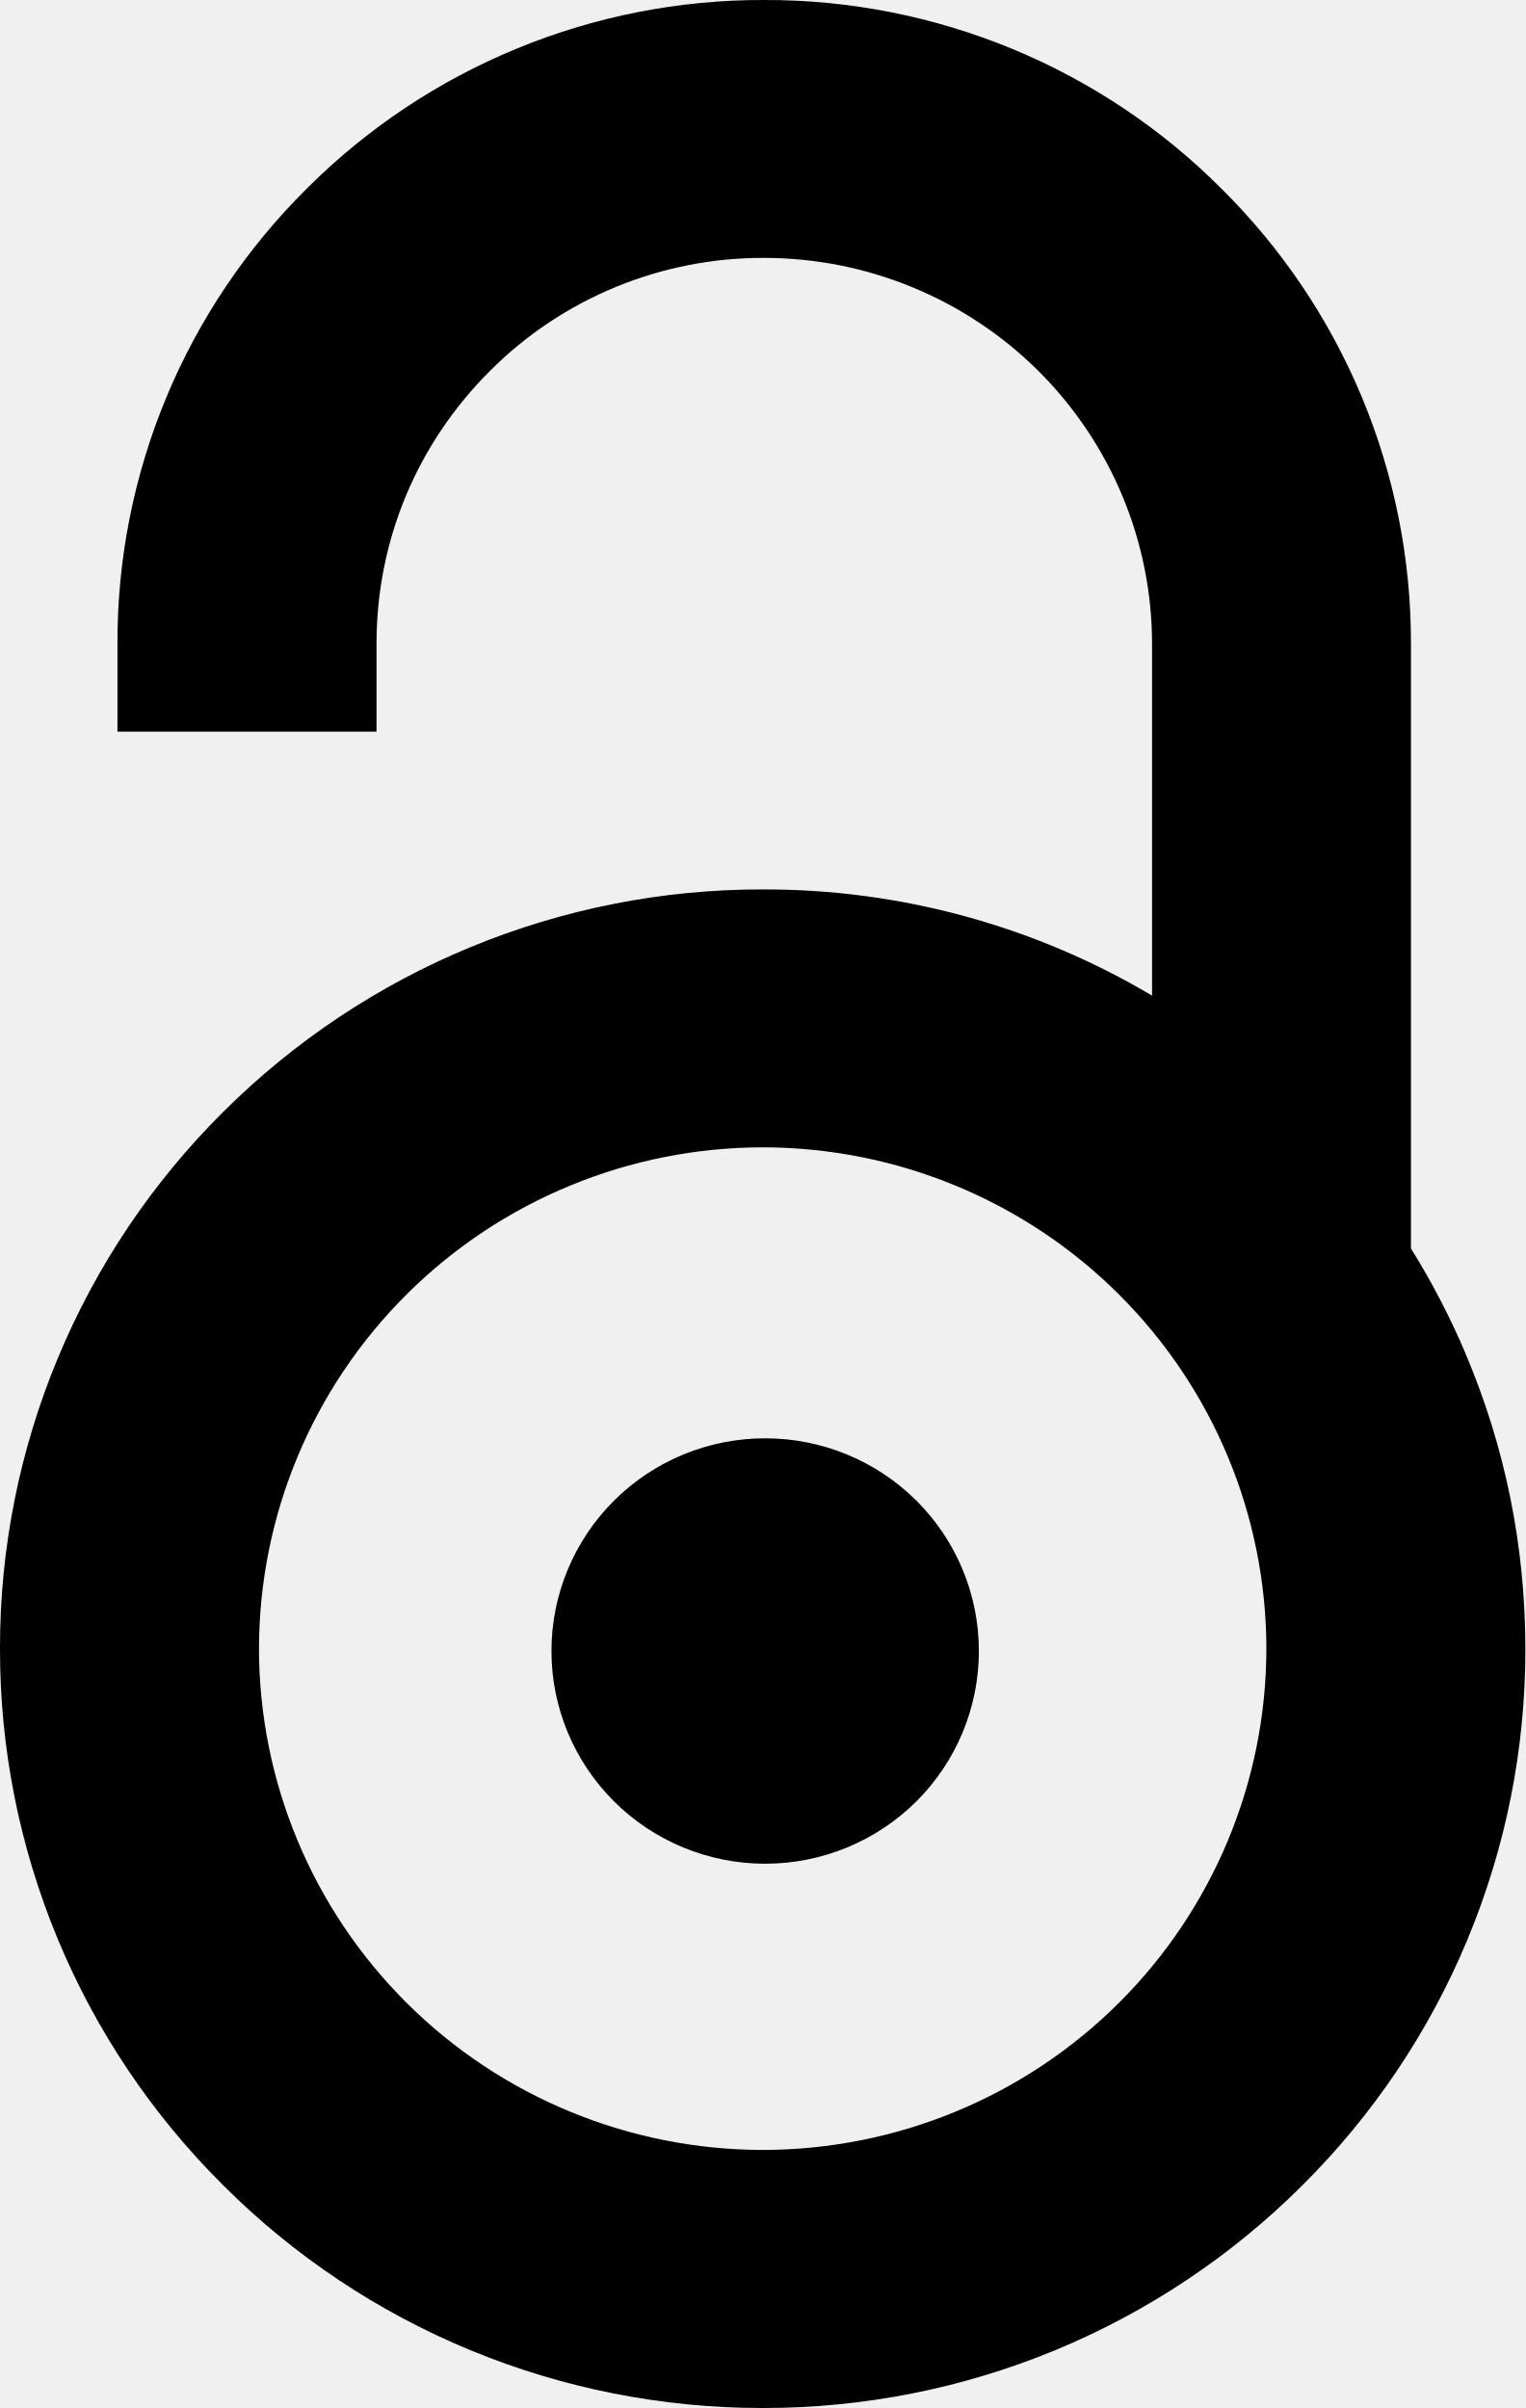
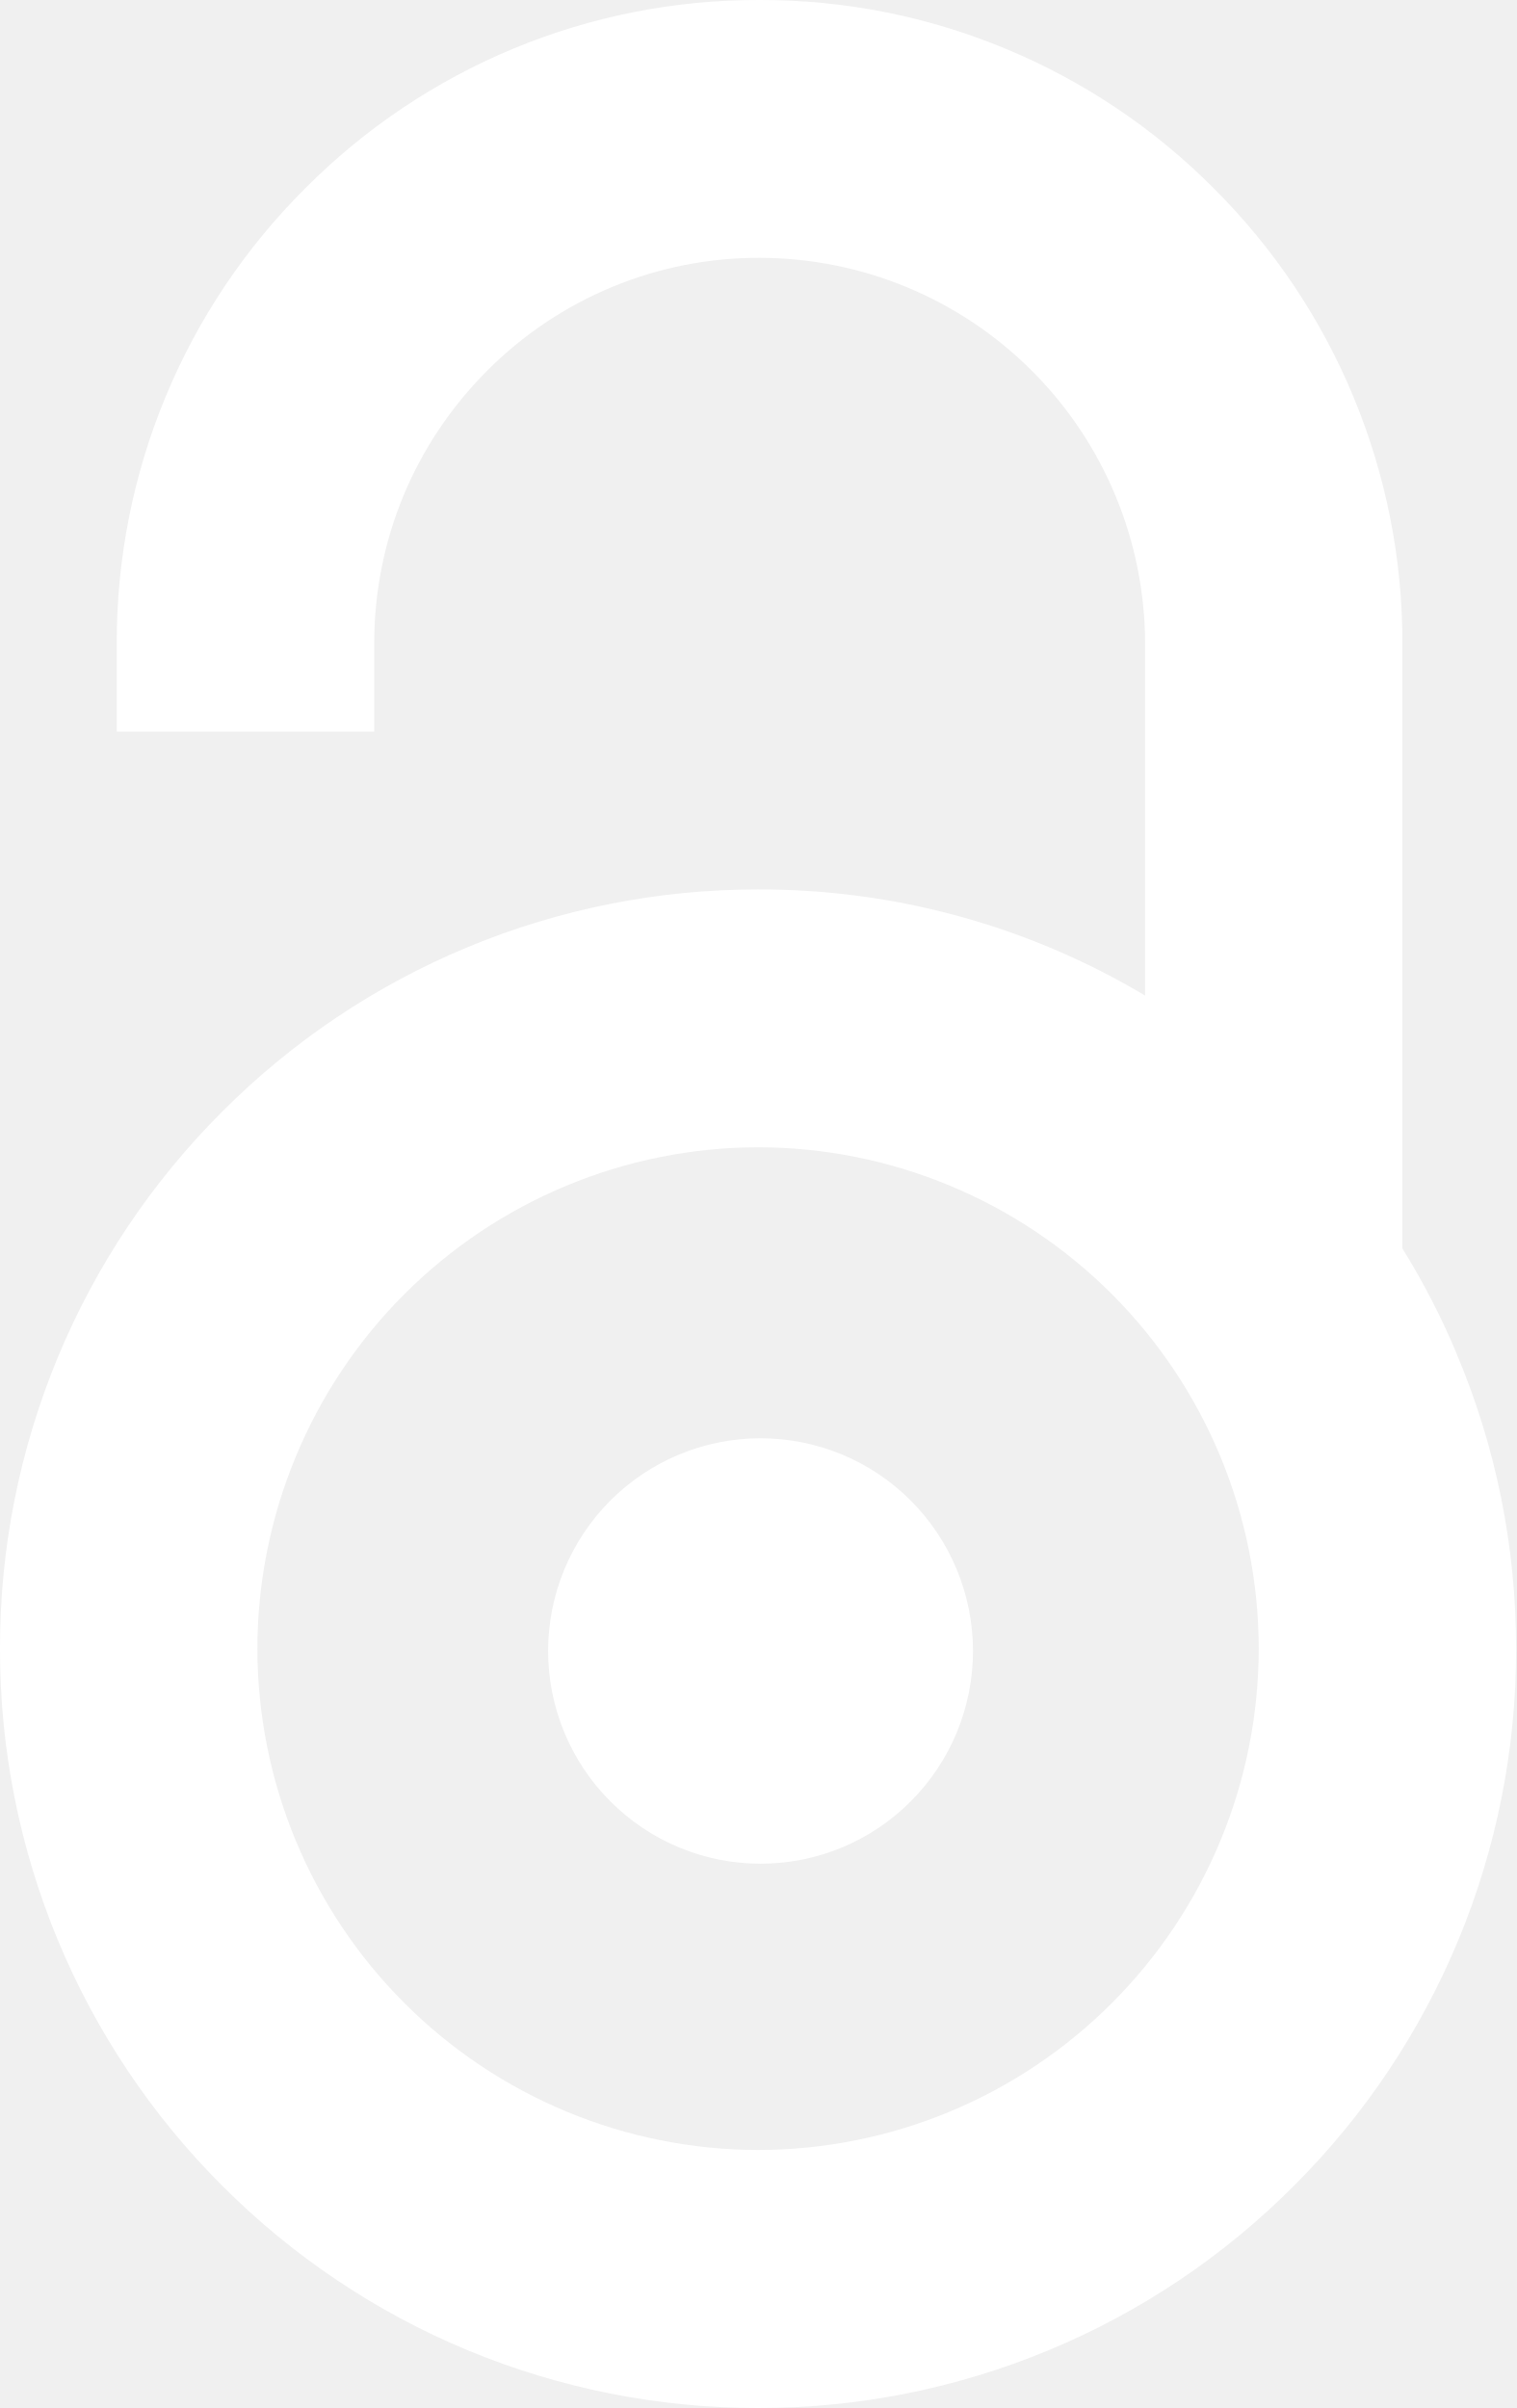
- <svg xmlns="http://www.w3.org/2000/svg" width="19" height="30" viewBox="0 0 19 30" fill="none">
-   <path d="M18.253 16.858C18.061 16.406 17.834 15.97 17.575 15.554V8.019C17.577 6.966 17.369 5.922 16.964 4.949C16.559 3.976 15.964 3.093 15.214 2.35C14.469 1.603 13.582 1.011 12.604 0.607C11.627 0.204 10.579 -0.003 9.521 3.7172e-05H9.519C8.461 -0.003 7.412 0.203 6.435 0.606C5.457 1.009 4.57 1.601 3.823 2.348C3.073 3.091 2.478 3.975 2.073 4.948C1.668 5.921 1.46 6.965 1.463 8.019V9.115H4.69V8.019C4.69 6.736 5.192 5.529 6.105 4.619C6.552 4.171 7.085 3.816 7.671 3.575C8.257 3.334 8.886 3.21 9.52 3.213C10.8 3.214 12.028 3.72 12.934 4.621C13.839 5.522 14.349 6.744 14.35 8.019V12.404C12.884 11.533 11.207 11.076 9.5 11.081C8.252 11.079 7.016 11.323 5.863 11.799C4.711 12.274 3.664 12.972 2.782 13.851C1.899 14.728 1.198 15.771 0.721 16.919C0.243 18.066 -0.002 19.297 1.1651e-05 20.539C-0.002 21.781 0.243 23.011 0.72 24.159C1.197 25.307 1.898 26.349 2.781 27.226C3.662 28.107 4.709 28.805 5.862 29.281C7.015 29.757 8.252 30.001 9.5 30C10.748 30.002 11.984 29.758 13.136 29.283C14.289 28.807 15.336 28.11 16.218 27.23C17.101 26.353 17.802 25.311 18.279 24.163C18.757 23.015 19.002 21.785 19 20.543C19 19.266 18.749 18.027 18.253 16.86V16.858ZM9.5 26.785C7.837 26.783 6.242 26.125 5.066 24.954C3.89 23.783 3.228 22.196 3.226 20.54C3.228 18.884 3.889 17.296 5.066 16.125C6.242 14.954 7.837 14.296 9.5 14.294C11.164 14.295 12.759 14.953 13.935 16.124C15.112 17.296 15.773 18.884 15.774 20.54C15.773 22.196 15.111 23.784 13.935 24.955C12.759 26.126 11.164 26.784 9.5 26.785ZM12.193 20.569C12.193 21.272 11.913 21.946 11.414 22.443C10.914 22.94 10.237 23.219 9.531 23.219C8.825 23.219 8.148 22.94 7.649 22.443C7.15 21.946 6.869 21.272 6.869 20.569C6.869 19.866 7.15 19.192 7.649 18.695C8.148 18.198 8.825 17.919 9.531 17.919C10.237 17.919 10.914 18.198 11.414 18.695C11.913 19.192 12.193 19.866 12.193 20.569Z" fill="black" />
+ <svg xmlns="http://www.w3.org/2000/svg" width="17" height="27" viewBox="0 0 17 27" fill="none">
+   <path d="M16.331 15.172C16.16 14.765 15.957 14.373 15.725 13.998V7.217C15.727 6.269 15.541 5.33 15.178 4.454C14.816 3.579 14.284 2.784 13.613 2.115C12.946 1.443 12.152 0.91 11.277 0.547C10.403 0.183 9.466 -0.002 8.519 3.34548e-05H8.517C7.57 -0.003 6.632 0.182 5.757 0.545C4.883 0.908 4.089 1.441 3.421 2.113C2.75 2.782 2.217 3.577 1.855 4.453C1.492 5.329 1.307 6.269 1.309 7.217V8.204H4.196V7.217C4.196 6.063 4.645 4.976 5.462 4.157C5.863 3.754 6.339 3.435 6.863 3.218C7.388 3 7.95 2.889 8.518 2.891C9.664 2.892 10.762 3.348 11.572 4.159C12.383 4.97 12.838 6.07 12.84 7.217V11.163C11.528 10.38 10.028 9.969 8.5 9.973C7.384 9.972 6.278 10.191 5.246 10.619C4.215 11.047 3.278 11.675 2.49 12.466C1.699 13.256 1.072 14.194 0.645 15.227C0.218 16.26 -0.002 17.367 1.04246e-05 18.485C-0.002 19.603 0.217 20.71 0.644 21.743C1.071 22.776 1.698 23.714 2.488 24.504C3.277 25.296 4.214 25.925 5.245 26.353C6.277 26.781 7.383 27.001 8.5 27C9.616 27.002 10.722 26.782 11.754 26.354C12.785 25.927 13.722 25.299 14.51 24.507C15.301 23.718 15.928 22.779 16.355 21.747C16.782 20.714 17.002 19.606 17 18.488C17 17.34 16.775 16.225 16.331 15.174V15.172ZM8.5 24.107C7.012 24.105 5.585 23.512 4.533 22.458C3.48 21.405 2.888 19.976 2.886 18.486C2.888 16.996 3.48 15.567 4.532 14.513C5.585 13.459 7.012 12.866 8.5 12.864C9.989 12.865 11.416 13.458 12.469 14.512C13.521 15.566 14.113 16.995 14.114 18.486C14.113 19.977 13.521 21.406 12.468 22.459C11.416 23.513 9.988 24.106 8.5 24.107ZM10.91 18.512C10.91 19.144 10.659 19.751 10.212 20.198C9.766 20.646 9.16 20.897 8.528 20.897C7.896 20.897 7.291 20.646 6.844 20.198C6.397 19.751 6.146 19.144 6.146 18.512C6.146 17.879 6.397 17.273 6.844 16.825C7.291 16.378 7.896 16.127 8.528 16.127C9.16 16.127 9.766 16.378 10.212 16.825C10.659 17.273 10.91 17.879 10.91 18.512Z" fill="white" />
</svg>
